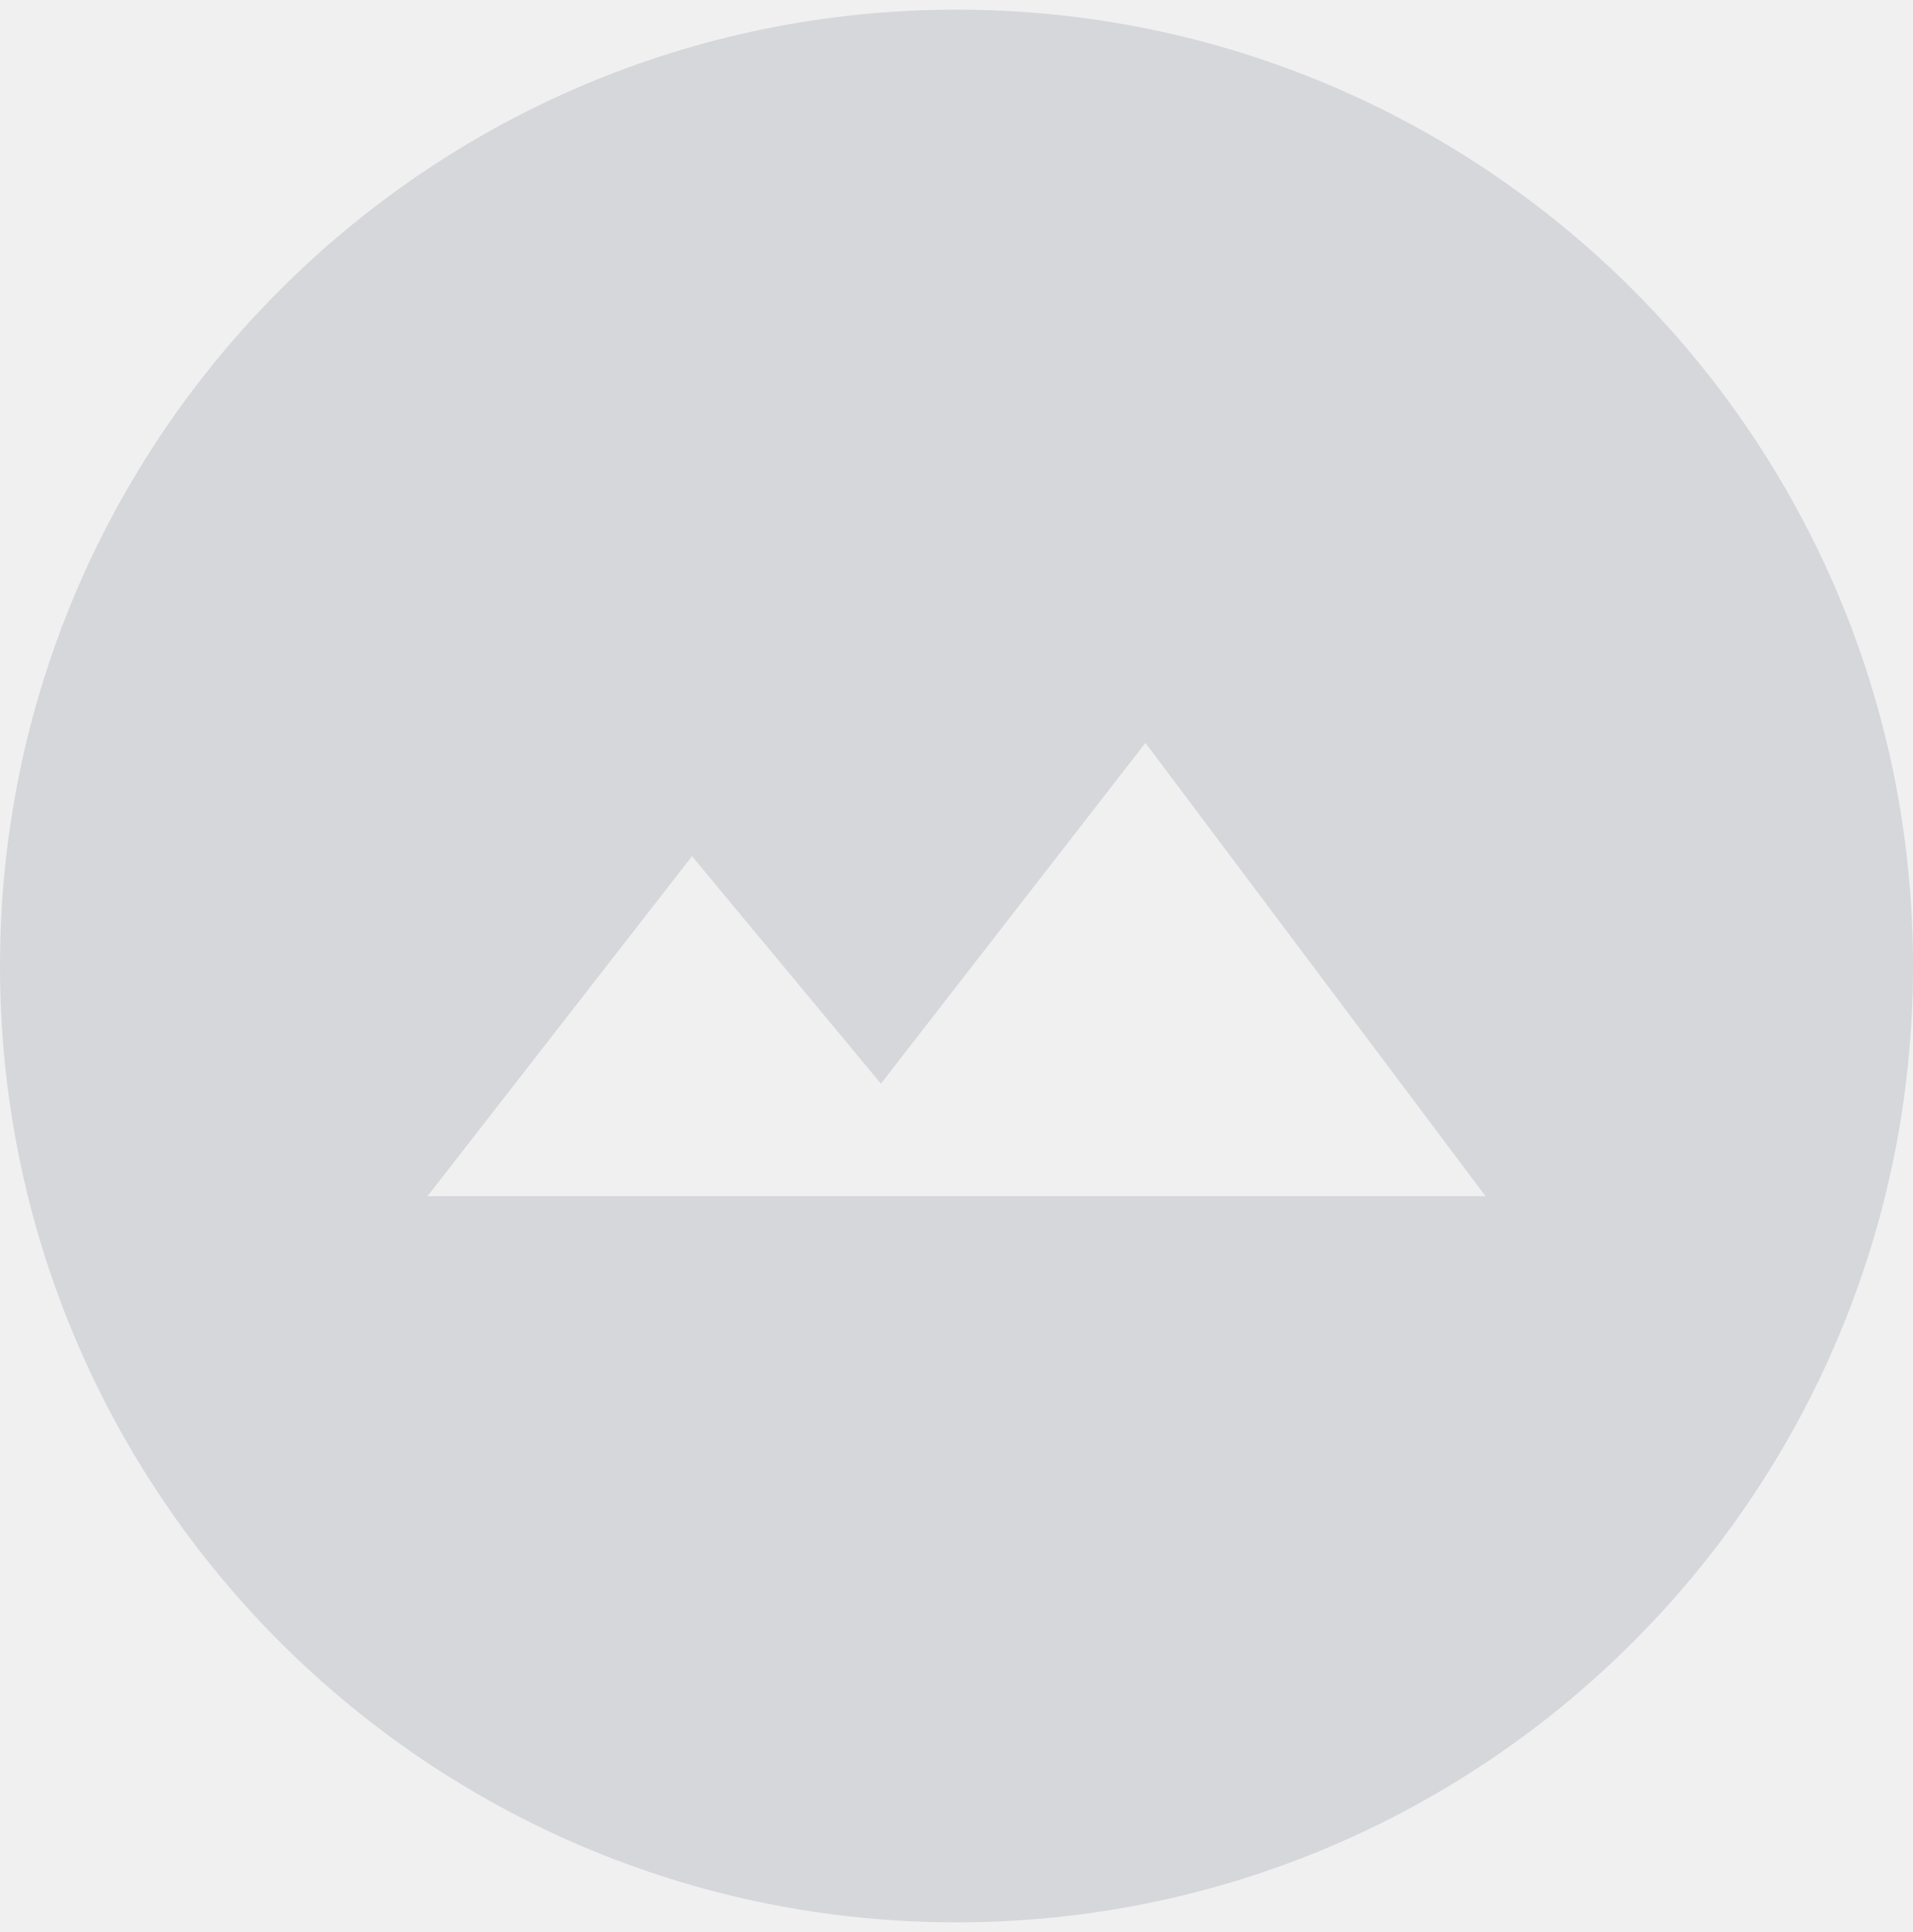
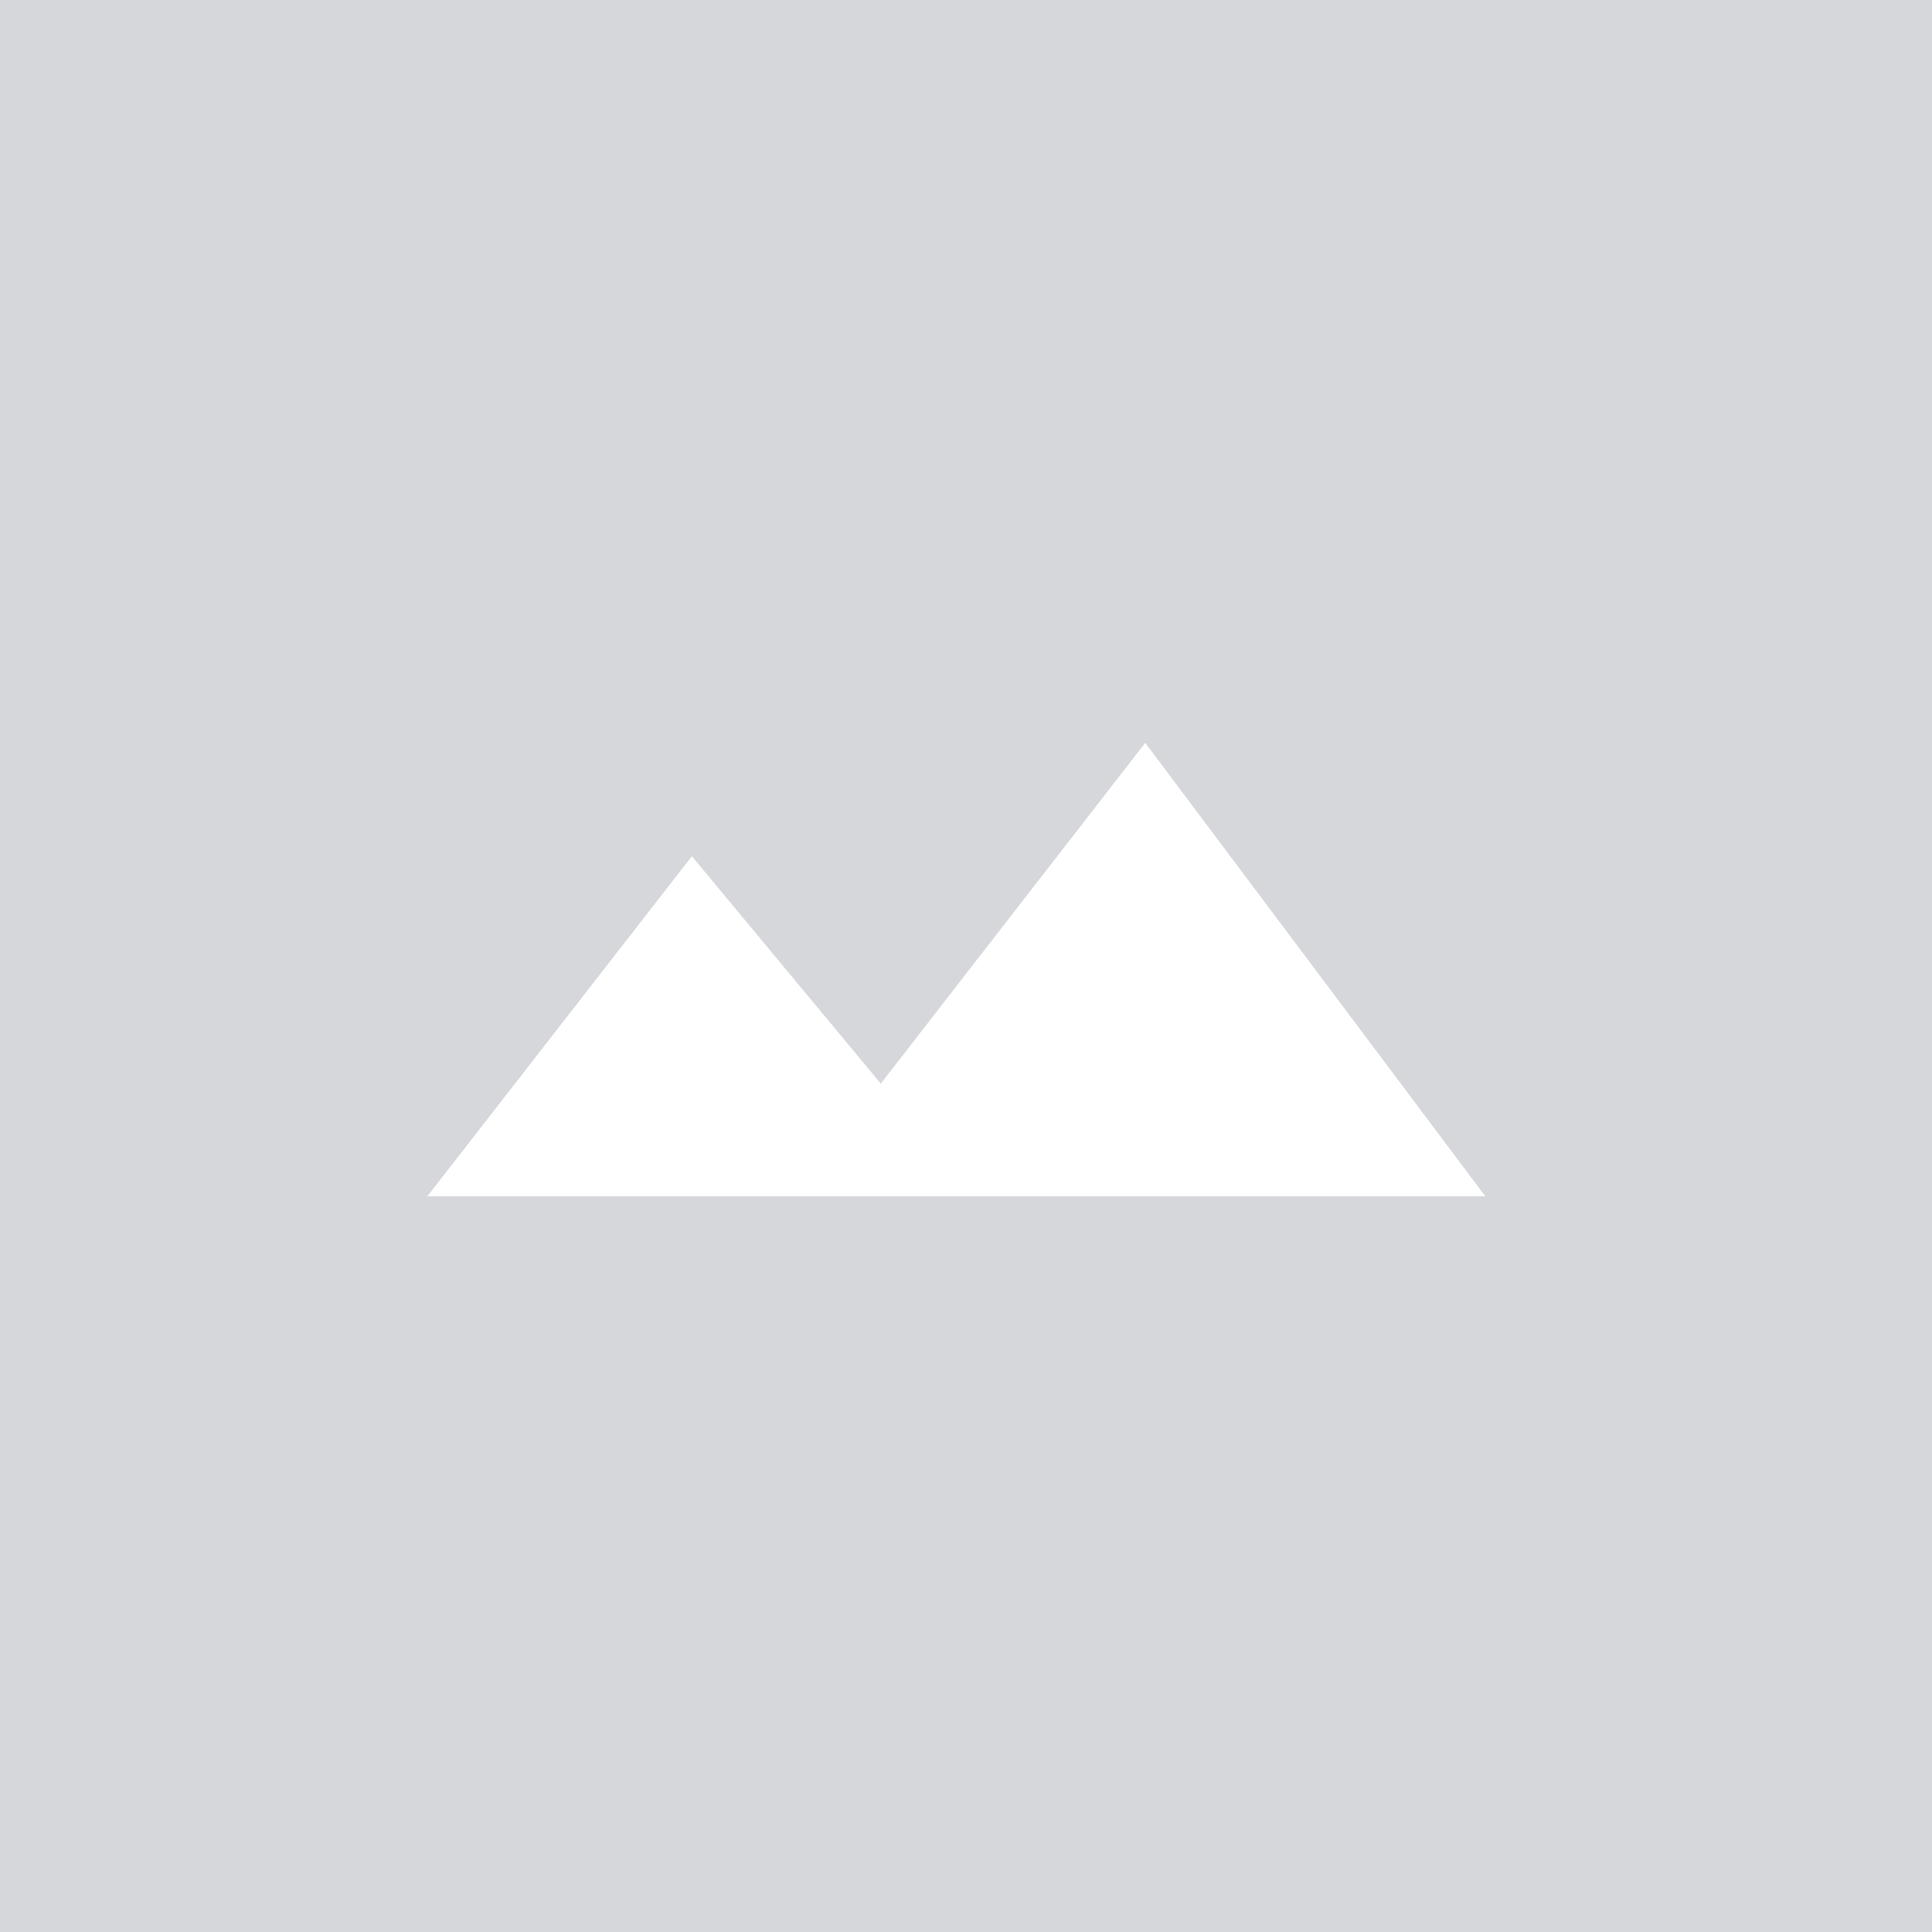
- <svg xmlns="http://www.w3.org/2000/svg" width="99" height="100" viewBox="0 0 99 100" fill="none">
-   <path fill-rule="evenodd" clip-rule="evenodd" d="M49.5 99.5C76.838 99.5 99 77.338 99 50C99 22.662 76.838 0.5 49.5 0.5C22.162 0.5 0 22.662 0 50C0 77.338 22.162 99.5 49.5 99.5ZM45.589 56.089L35.811 44.317L22.122 61.917H76.878L59.278 38.45L45.589 56.089Z" fill="#D5D7DB" />
+ <svg xmlns="http://www.w3.org/2000/svg" width="100" height="100" viewBox="0 0 100 100" fill="none">
+   <rect width="100" height="100" fill="#D5D7DB" />
+   <path fill-rule="evenodd" clip-rule="evenodd" d="M45.589 56.089L35.811 44.317L22.122 61.917H76.878L59.278 38.45L45.589 56.089Z" fill="white" />
</svg>
